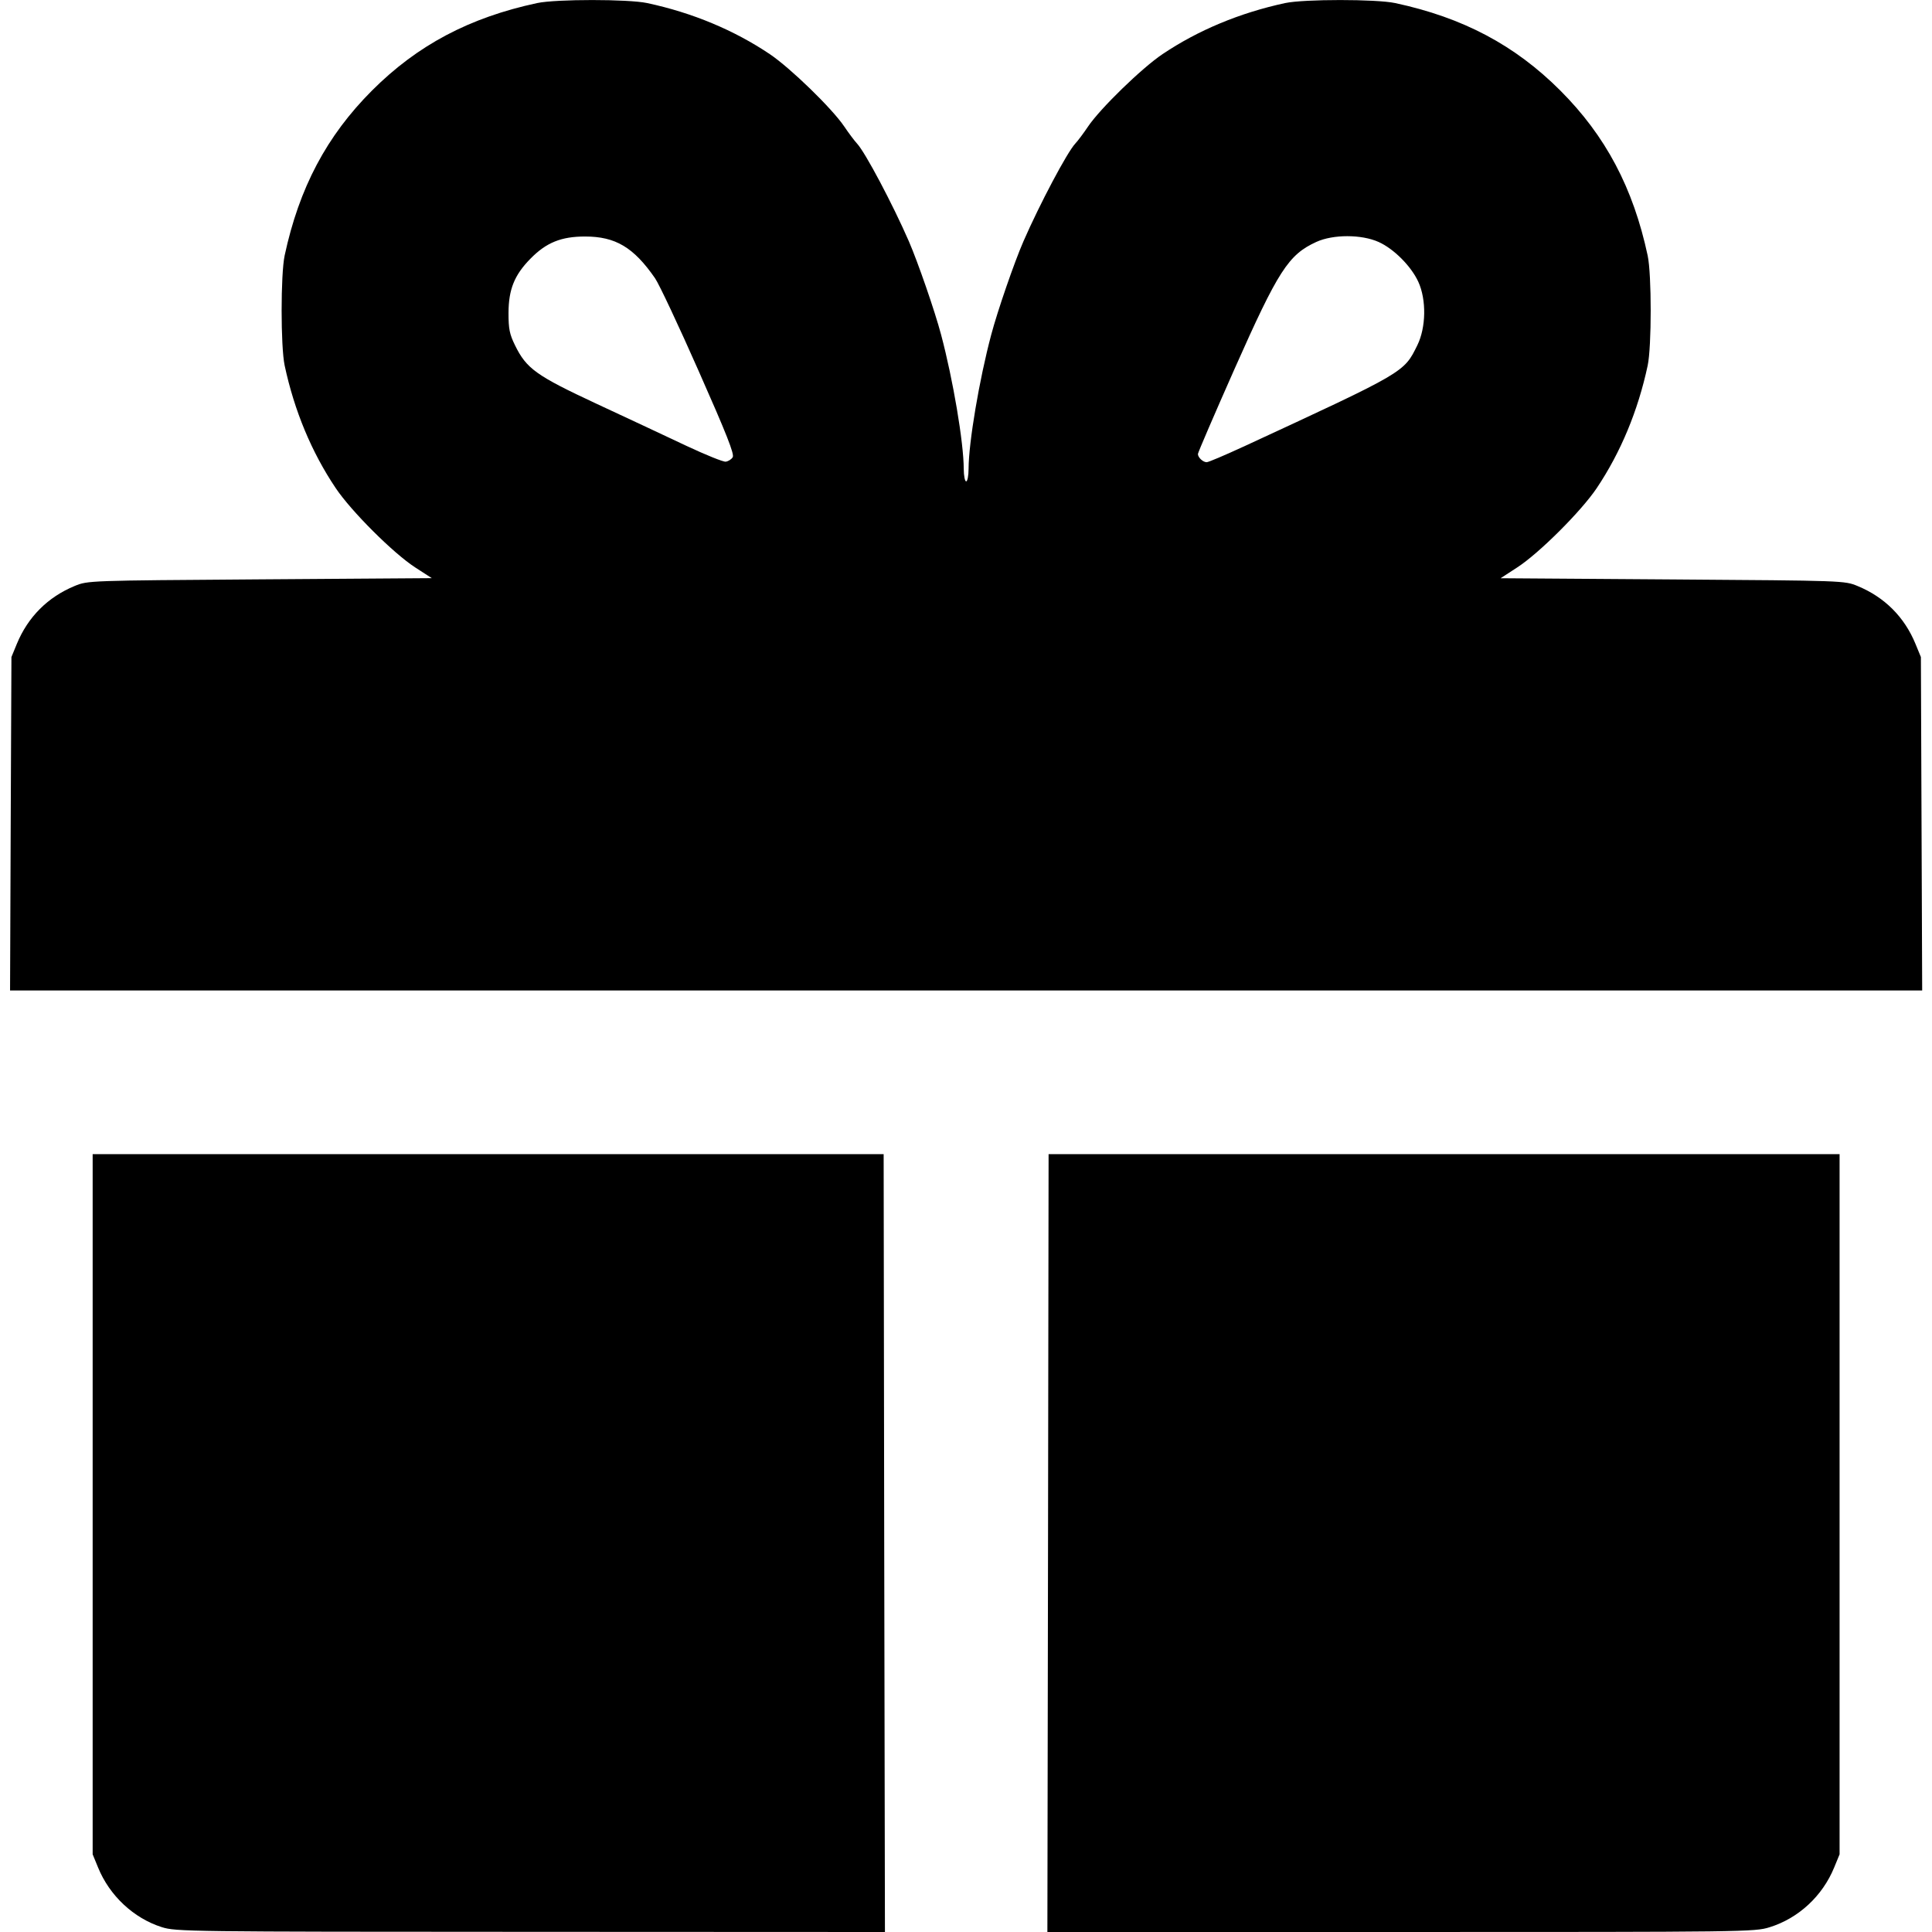
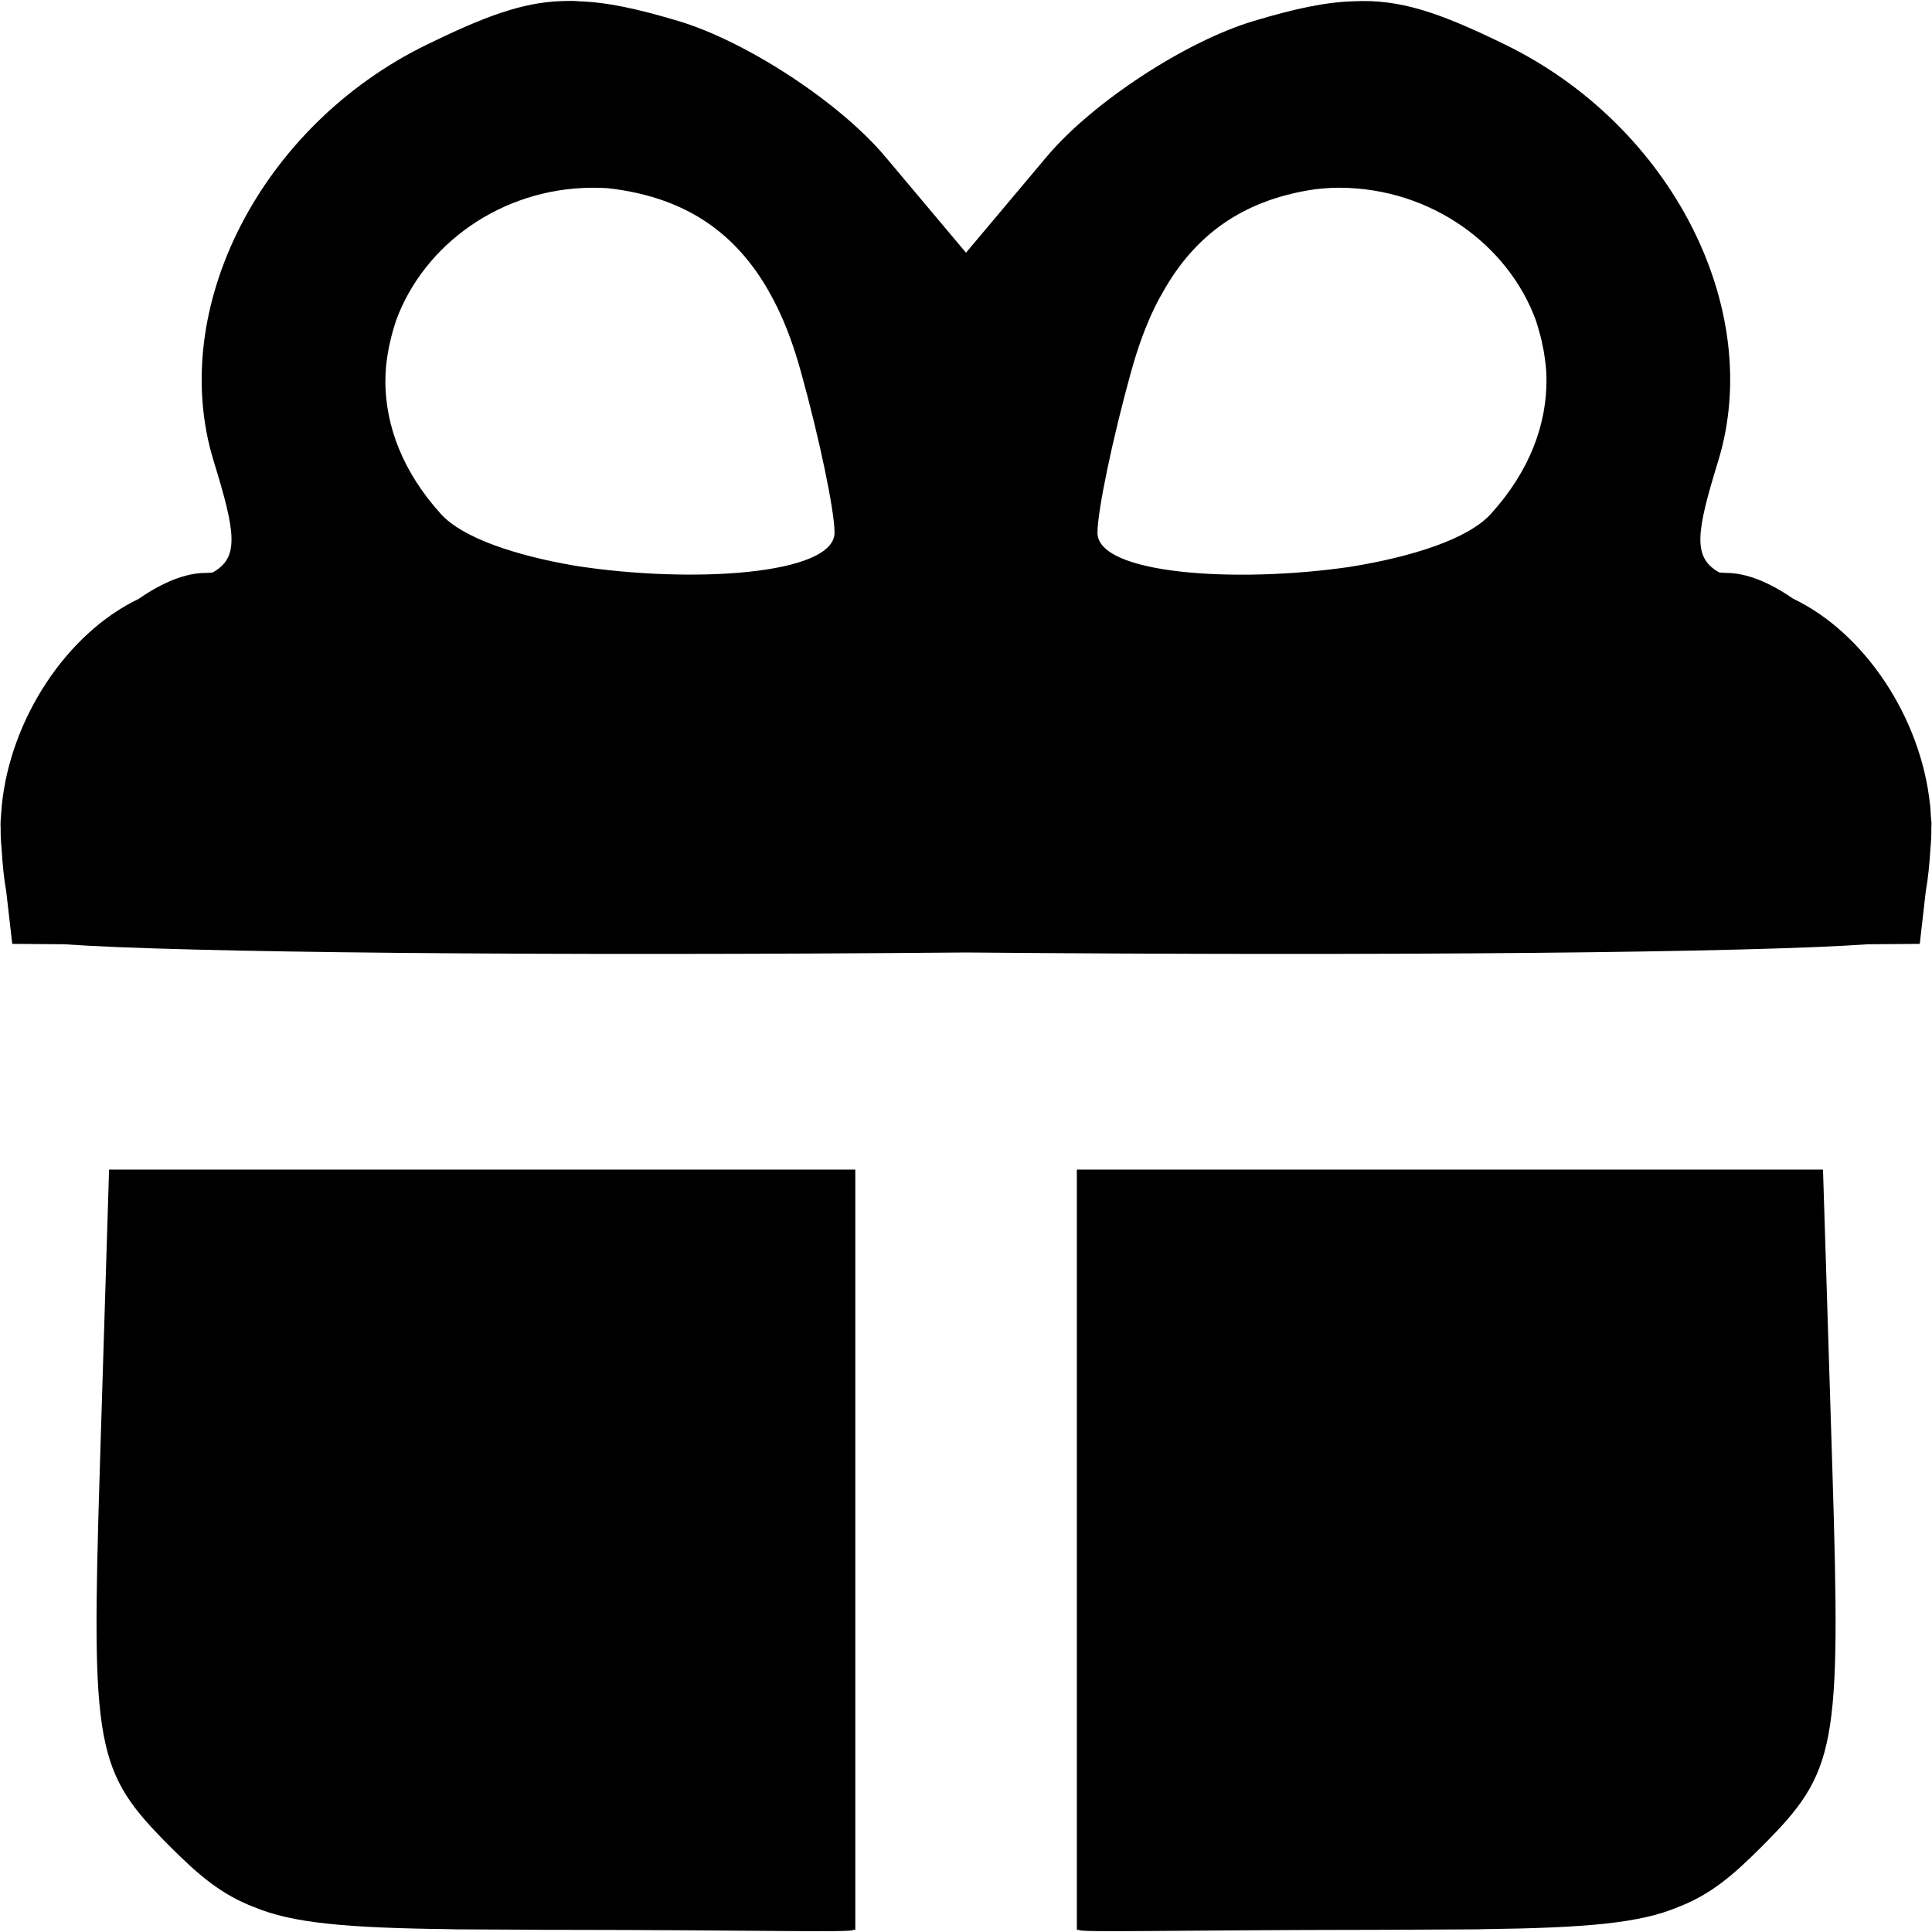
<svg xmlns="http://www.w3.org/2000/svg" width="24" height="24" viewBox="0 0 24 24">
-   <path fill="black" d="M 2.011,23.94 C 1.66,23.829 1.36,23.548 1.218,23.198 l -0.067,-0.163 v -4.349 -4.349 h 4.913 4.913 l 0.007,4.832 L 10.993,24 6.591,23.998 C 2.34,23.997 2.184,23.995 2.011,23.94 Z m 11.008,-4.771 0.007,-4.832 h 4.913 4.913 v 4.349 4.349 l -0.067,0.163 c -0.145,0.355 -0.444,0.632 -0.803,0.743 C 21.797,23.999 21.692,24 17.402,24 H 13.011 Z M 0.133,10.233 0.142,8.162 0.209,7.999 C 0.347,7.664 0.594,7.417 0.928,7.279 1.092,7.212 1.093,7.212 3.228,7.197 L 5.364,7.182 5.158,7.049 C 4.886,6.873 4.362,6.35 4.17,6.063 3.871,5.618 3.656,5.102 3.536,4.54 c -0.05,-0.235 -0.05,-1.131 0,-1.366 C 3.716,2.334 4.058,1.688 4.622,1.124 5.186,0.56 5.832,0.218 6.673,0.038 c 0.235,-0.05 1.131,-0.05 1.366,0 0.562,0.12 1.079,0.336 1.523,0.634 0.257,0.173 0.775,0.676 0.926,0.9 0.055,0.082 0.126,0.176 0.158,0.211 0.101,0.107 0.443,0.753 0.644,1.214 0.113,0.261 0.322,0.864 0.401,1.162 0.148,0.557 0.28,1.337 0.281,1.665 3.12e-4,0.086 0.014,0.156 0.03,0.156 0.016,0 0.03,-0.07 0.03,-0.156 0.001,-0.328 0.133,-1.109 0.281,-1.665 0.079,-0.298 0.287,-0.901 0.401,-1.162 0.201,-0.461 0.543,-1.107 0.644,-1.214 0.032,-0.034 0.103,-0.129 0.158,-0.211 0.151,-0.224 0.668,-0.727 0.926,-0.9 0.444,-0.298 0.961,-0.513 1.523,-0.634 0.235,-0.05 1.131,-0.05 1.366,0 0.841,0.18 1.487,0.522 2.051,1.086 0.564,0.564 0.906,1.21 1.086,2.051 0.05,0.235 0.05,1.131 0,1.366 -0.12,0.562 -0.335,1.078 -0.633,1.523 -0.193,0.287 -0.717,0.81 -0.988,0.985 l -0.206,0.134 2.136,0.015 c 2.135,0.015 2.136,0.015 2.299,0.082 0.335,0.138 0.582,0.385 0.719,0.719 l 0.067,0.163 0.008,2.071 0.008,2.071 H 12.002 0.125 Z M 9.102,5.68 C 9.125,5.643 9.028,5.397 8.68,4.611 8.432,4.049 8.188,3.53 8.137,3.456 7.871,3.072 7.646,2.938 7.267,2.938 c -0.295,0 -0.481,0.075 -0.677,0.275 -0.2,0.203 -0.272,0.382 -0.273,0.674 -3.785e-4,0.199 0.013,0.264 0.08,0.401 0.143,0.292 0.263,0.378 1.018,0.73 0.376,0.175 0.877,0.409 1.113,0.521 0.237,0.111 0.456,0.2 0.487,0.196 0.031,-0.004 0.07,-0.028 0.086,-0.054 z m 6.335,-0.127 c 2.027,-0.938 2.001,-0.923 2.17,-1.265 0.108,-0.221 0.114,-0.563 0.012,-0.787 -0.089,-0.194 -0.304,-0.41 -0.493,-0.495 -0.213,-0.096 -0.566,-0.096 -0.775,-3.54e-4 -0.346,0.159 -0.472,0.354 -1.015,1.577 -0.25,0.564 -0.455,1.04 -0.455,1.057 -2.2e-5,0.043 0.063,0.102 0.109,0.102 0.021,0 0.222,-0.085 0.447,-0.189 z" />
+   <path fill="black" d="M 6.965 0.014 C 6.479 0.033 6.018 0.205 5.301 0.555 C 3.239 1.561 2.074 3.836 2.654 5.727 C 2.928 6.617 2.975 6.925 2.643 7.111 C 2.614 7.114 2.588 7.117 2.555 7.117 C 2.301 7.117 2.013 7.238 1.725 7.438 C 0.831 7.865 0.134 8.922 0.023 9.998 C 0.023 10 0.024 10.002 0.023 10.004 C 0.019 10.052 0.014 10.099 0.012 10.146 C 0.01 10.177 0.006 10.209 0.006 10.238 C 0.006 10.252 0.008 10.265 0.008 10.279 C 0.007 10.368 0.011 10.455 0.02 10.543 C 0.031 10.733 0.049 10.916 0.078 11.078 L 0.152 11.725 L 0.797 11.73 C 2.235 11.833 6.73 11.878 12 11.832 C 17.27 11.878 21.765 11.833 23.203 11.73 L 23.848 11.725 L 23.922 11.078 C 23.951 10.916 23.969 10.734 23.98 10.545 C 23.989 10.457 23.993 10.368 23.992 10.279 C 23.992 10.265 23.994 10.251 23.994 10.236 C 23.994 10.206 23.988 10.174 23.986 10.143 C 23.984 10.097 23.981 10.052 23.977 10.006 C 23.976 10.001 23.975 9.997 23.975 9.992 C 23.862 8.918 23.167 7.862 22.273 7.436 C 21.985 7.237 21.699 7.117 21.445 7.117 C 21.412 7.117 21.386 7.114 21.357 7.111 C 21.024 6.925 21.07 6.617 21.344 5.727 C 21.924 3.836 20.761 1.561 18.699 0.555 C 17.875 0.152 17.387 -0.013 16.814 0.016 C 16.461 0.026 16.081 0.109 15.57 0.262 C 14.727 0.515 13.571 1.271 13.004 1.945 L 12 3.139 L 10.996 1.945 C 10.429 1.271 9.273 0.515 8.43 0.262 C 7.919 0.109 7.539 0.026 7.186 0.016 C 7.182 0.015 7.179 0.014 7.176 0.014 C 7.105 0.01 7.034 0.011 6.965 0.014 z M 7.355 2.332 C 7.421 2.332 7.486 2.334 7.553 2.338 C 8.448 2.44 9.085 2.834 9.52 3.566 C 9.523 3.572 9.526 3.577 9.529 3.582 C 9.535 3.593 9.541 3.602 9.547 3.613 C 9.583 3.677 9.619 3.742 9.652 3.811 C 9.769 4.049 9.866 4.318 9.949 4.617 C 10.178 5.441 10.366 6.34 10.367 6.615 C 10.37 7.141 8.588 7.254 7.139 7.027 C 6.397 6.899 5.746 6.682 5.477 6.385 C 5.001 5.859 4.794 5.294 4.787 4.756 C 4.788 4.691 4.789 4.625 4.795 4.561 C 4.796 4.553 4.796 4.546 4.797 4.539 C 4.817 4.348 4.861 4.159 4.922 3.977 C 5.264 3.045 6.218 2.339 7.355 2.332 z M 16.646 2.332 C 17.786 2.339 18.74 3.049 19.08 3.982 C 19.092 4.019 19.103 4.055 19.113 4.092 C 19.127 4.138 19.139 4.184 19.15 4.23 C 19.168 4.31 19.183 4.39 19.193 4.471 C 19.199 4.515 19.204 4.559 19.207 4.604 C 19.21 4.638 19.21 4.673 19.211 4.707 C 19.216 5.259 19.011 5.842 18.521 6.383 C 18.24 6.694 17.544 6.918 16.762 7.043 C 15.332 7.249 13.631 7.131 13.633 6.617 C 13.634 6.342 13.822 5.441 14.051 4.617 C 14.134 4.318 14.231 4.049 14.348 3.811 C 14.383 3.738 14.422 3.669 14.461 3.602 C 14.466 3.593 14.471 3.583 14.477 3.574 C 14.894 2.865 15.5 2.471 16.344 2.35 C 16.445 2.339 16.547 2.331 16.646 2.332 z M 1.355 14.529 L 1.24 18.238 C 1.132 21.734 1.18 22.006 2.121 22.947 C 2.479 23.305 2.757 23.538 3.158 23.691 C 3.633 23.89 4.302 23.949 5.59 23.965 C 5.607 23.965 5.619 23.967 5.637 23.967 C 5.645 23.967 5.65 23.967 5.658 23.967 C 5.902 23.969 6.19 23.97 6.48 23.971 C 6.578 23.971 6.654 23.973 6.758 23.973 C 6.815 23.973 6.855 23.973 6.914 23.973 C 9.409 23.975 10.618 24.01 10.598 23.973 L 10.625 23.973 L 10.625 14.529 L 10.57 14.529 L 6.016 14.529 L 5.961 14.529 L 1.408 14.529 L 1.355 14.529 z M 13.377 14.529 L 13.377 23.973 L 13.402 23.973 C 13.382 24.01 14.591 23.975 17.086 23.973 C 17.249 23.973 17.37 23.971 17.52 23.971 C 17.81 23.97 18.098 23.969 18.342 23.967 C 18.35 23.967 18.355 23.967 18.363 23.967 C 18.381 23.967 18.393 23.965 18.41 23.965 C 19.7 23.949 20.369 23.891 20.844 23.691 C 21.243 23.538 21.52 23.304 21.877 22.947 C 22.818 22.006 22.87 21.736 22.762 18.24 L 22.646 14.529 L 22.592 14.529 L 18.037 14.529 L 17.982 14.529 L 13.43 14.529 L 13.377 14.529 z" />
</svg>
